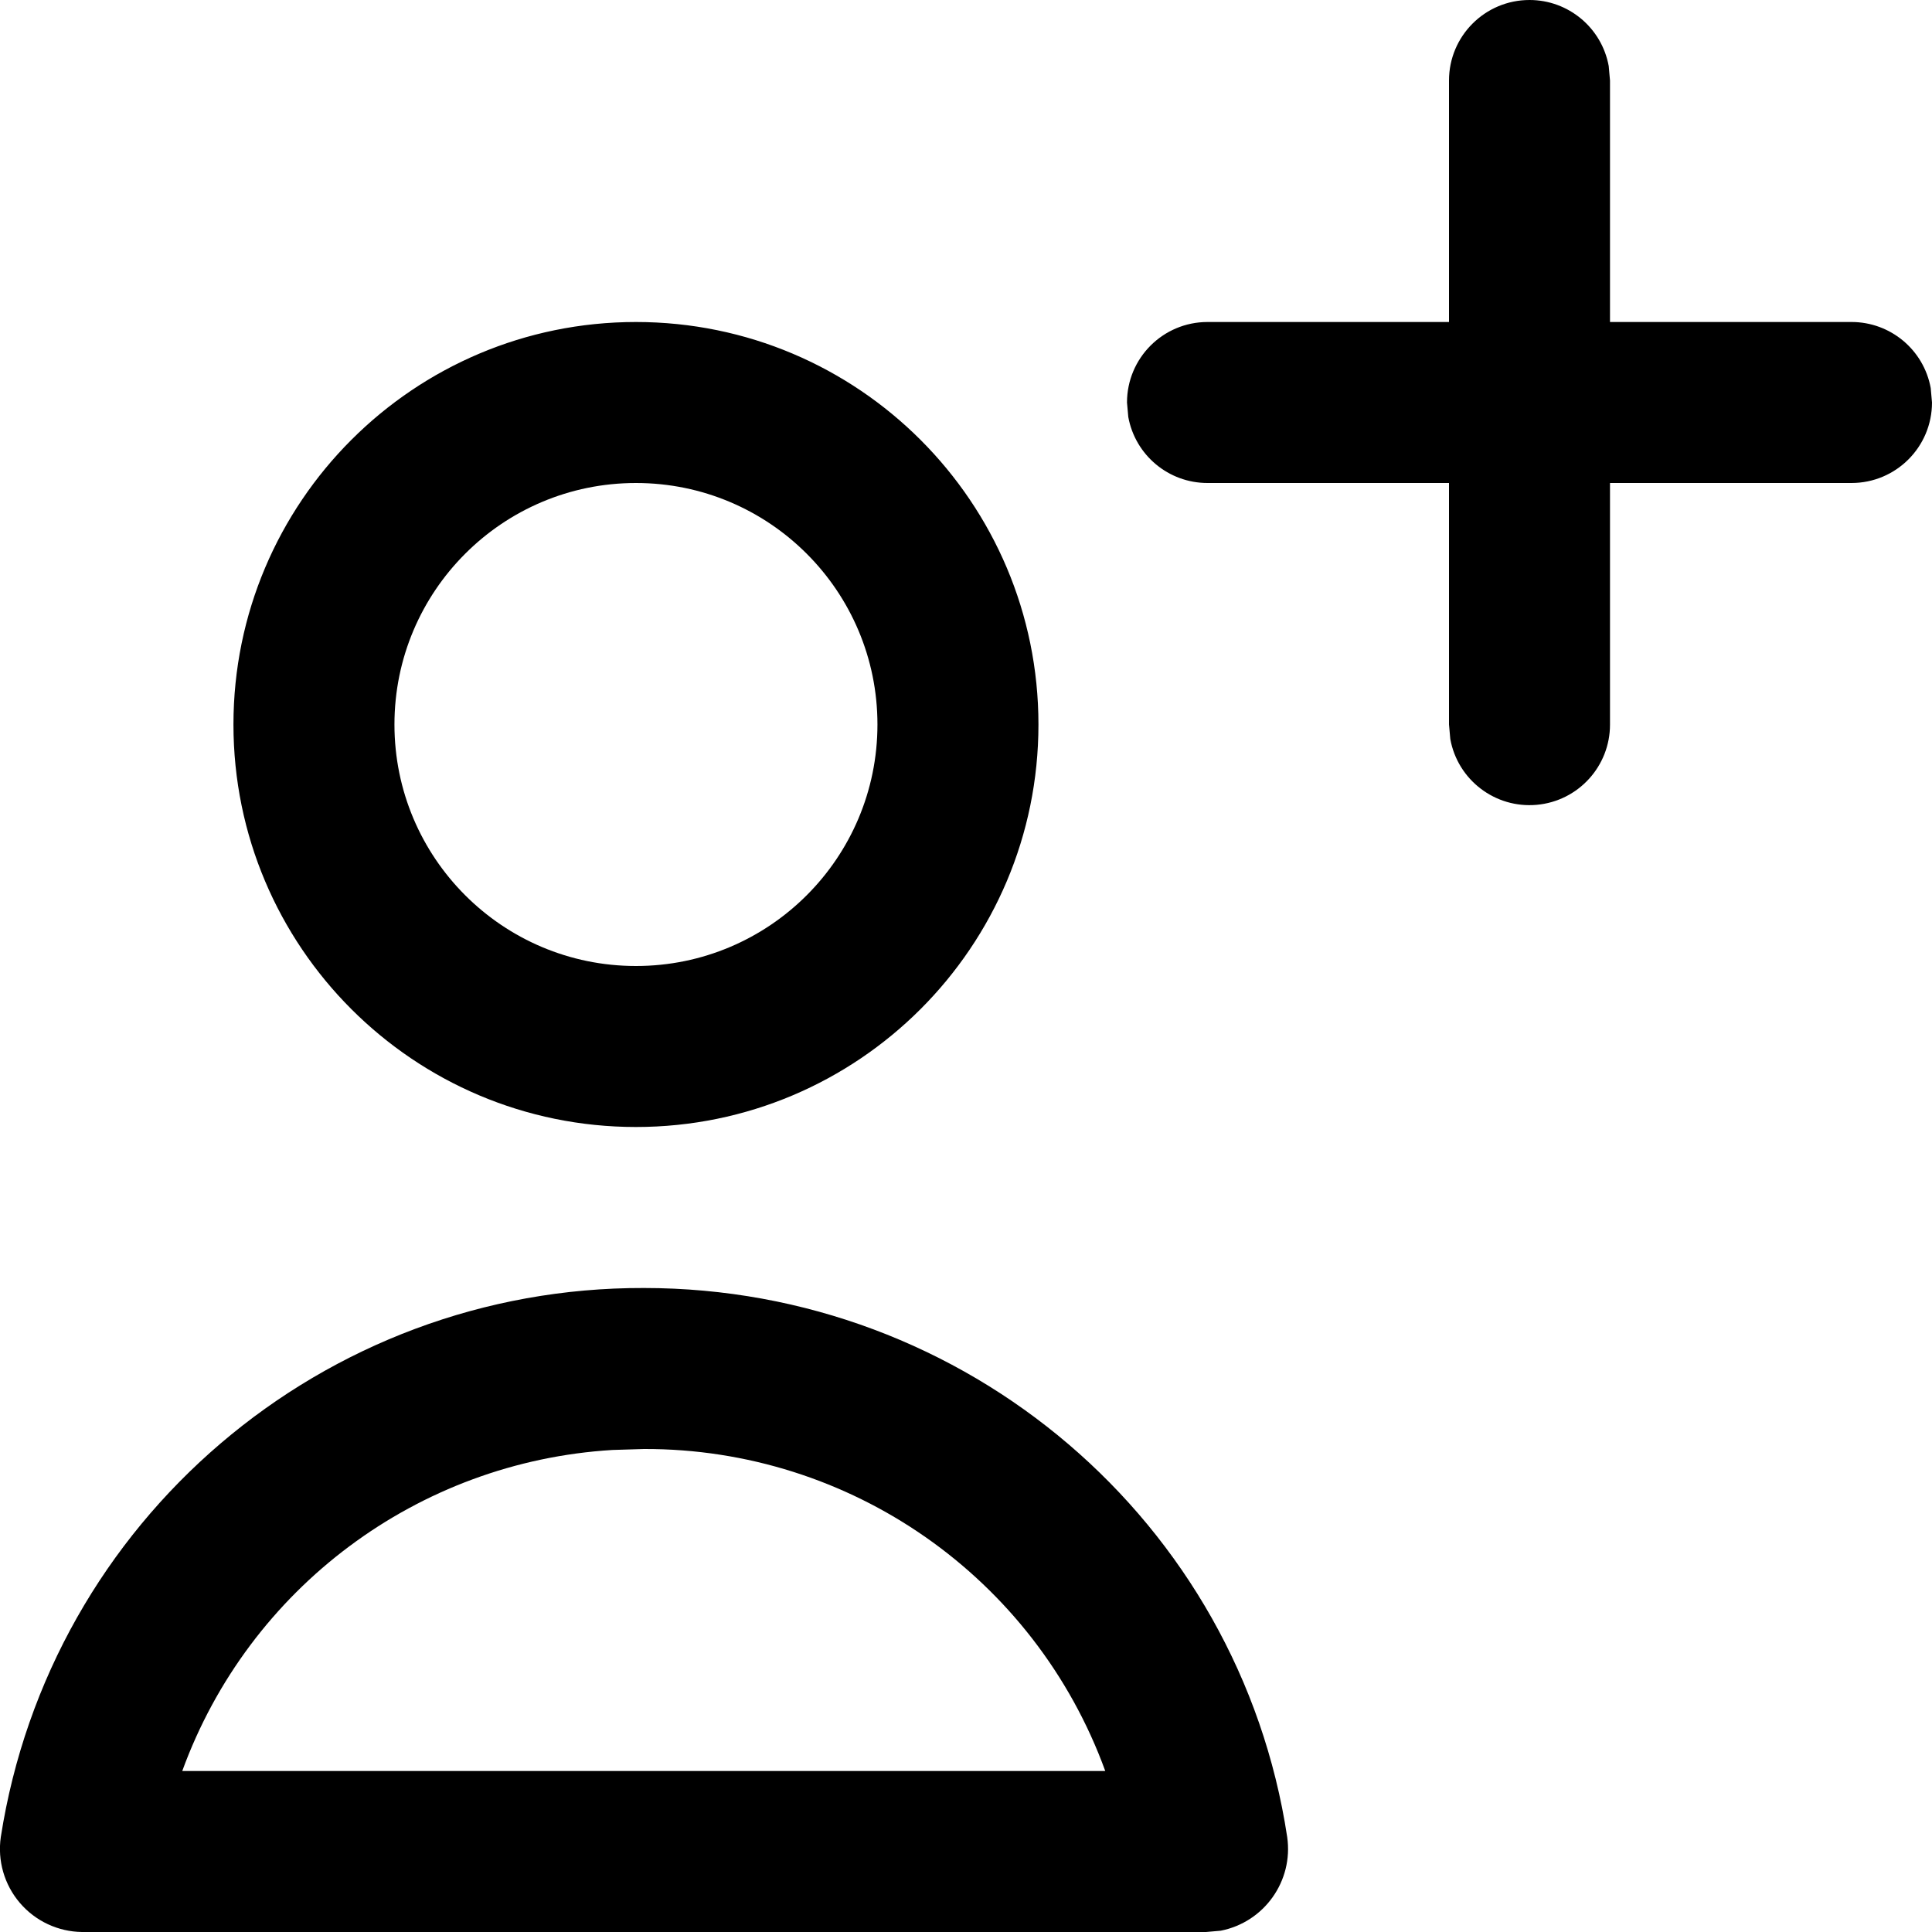
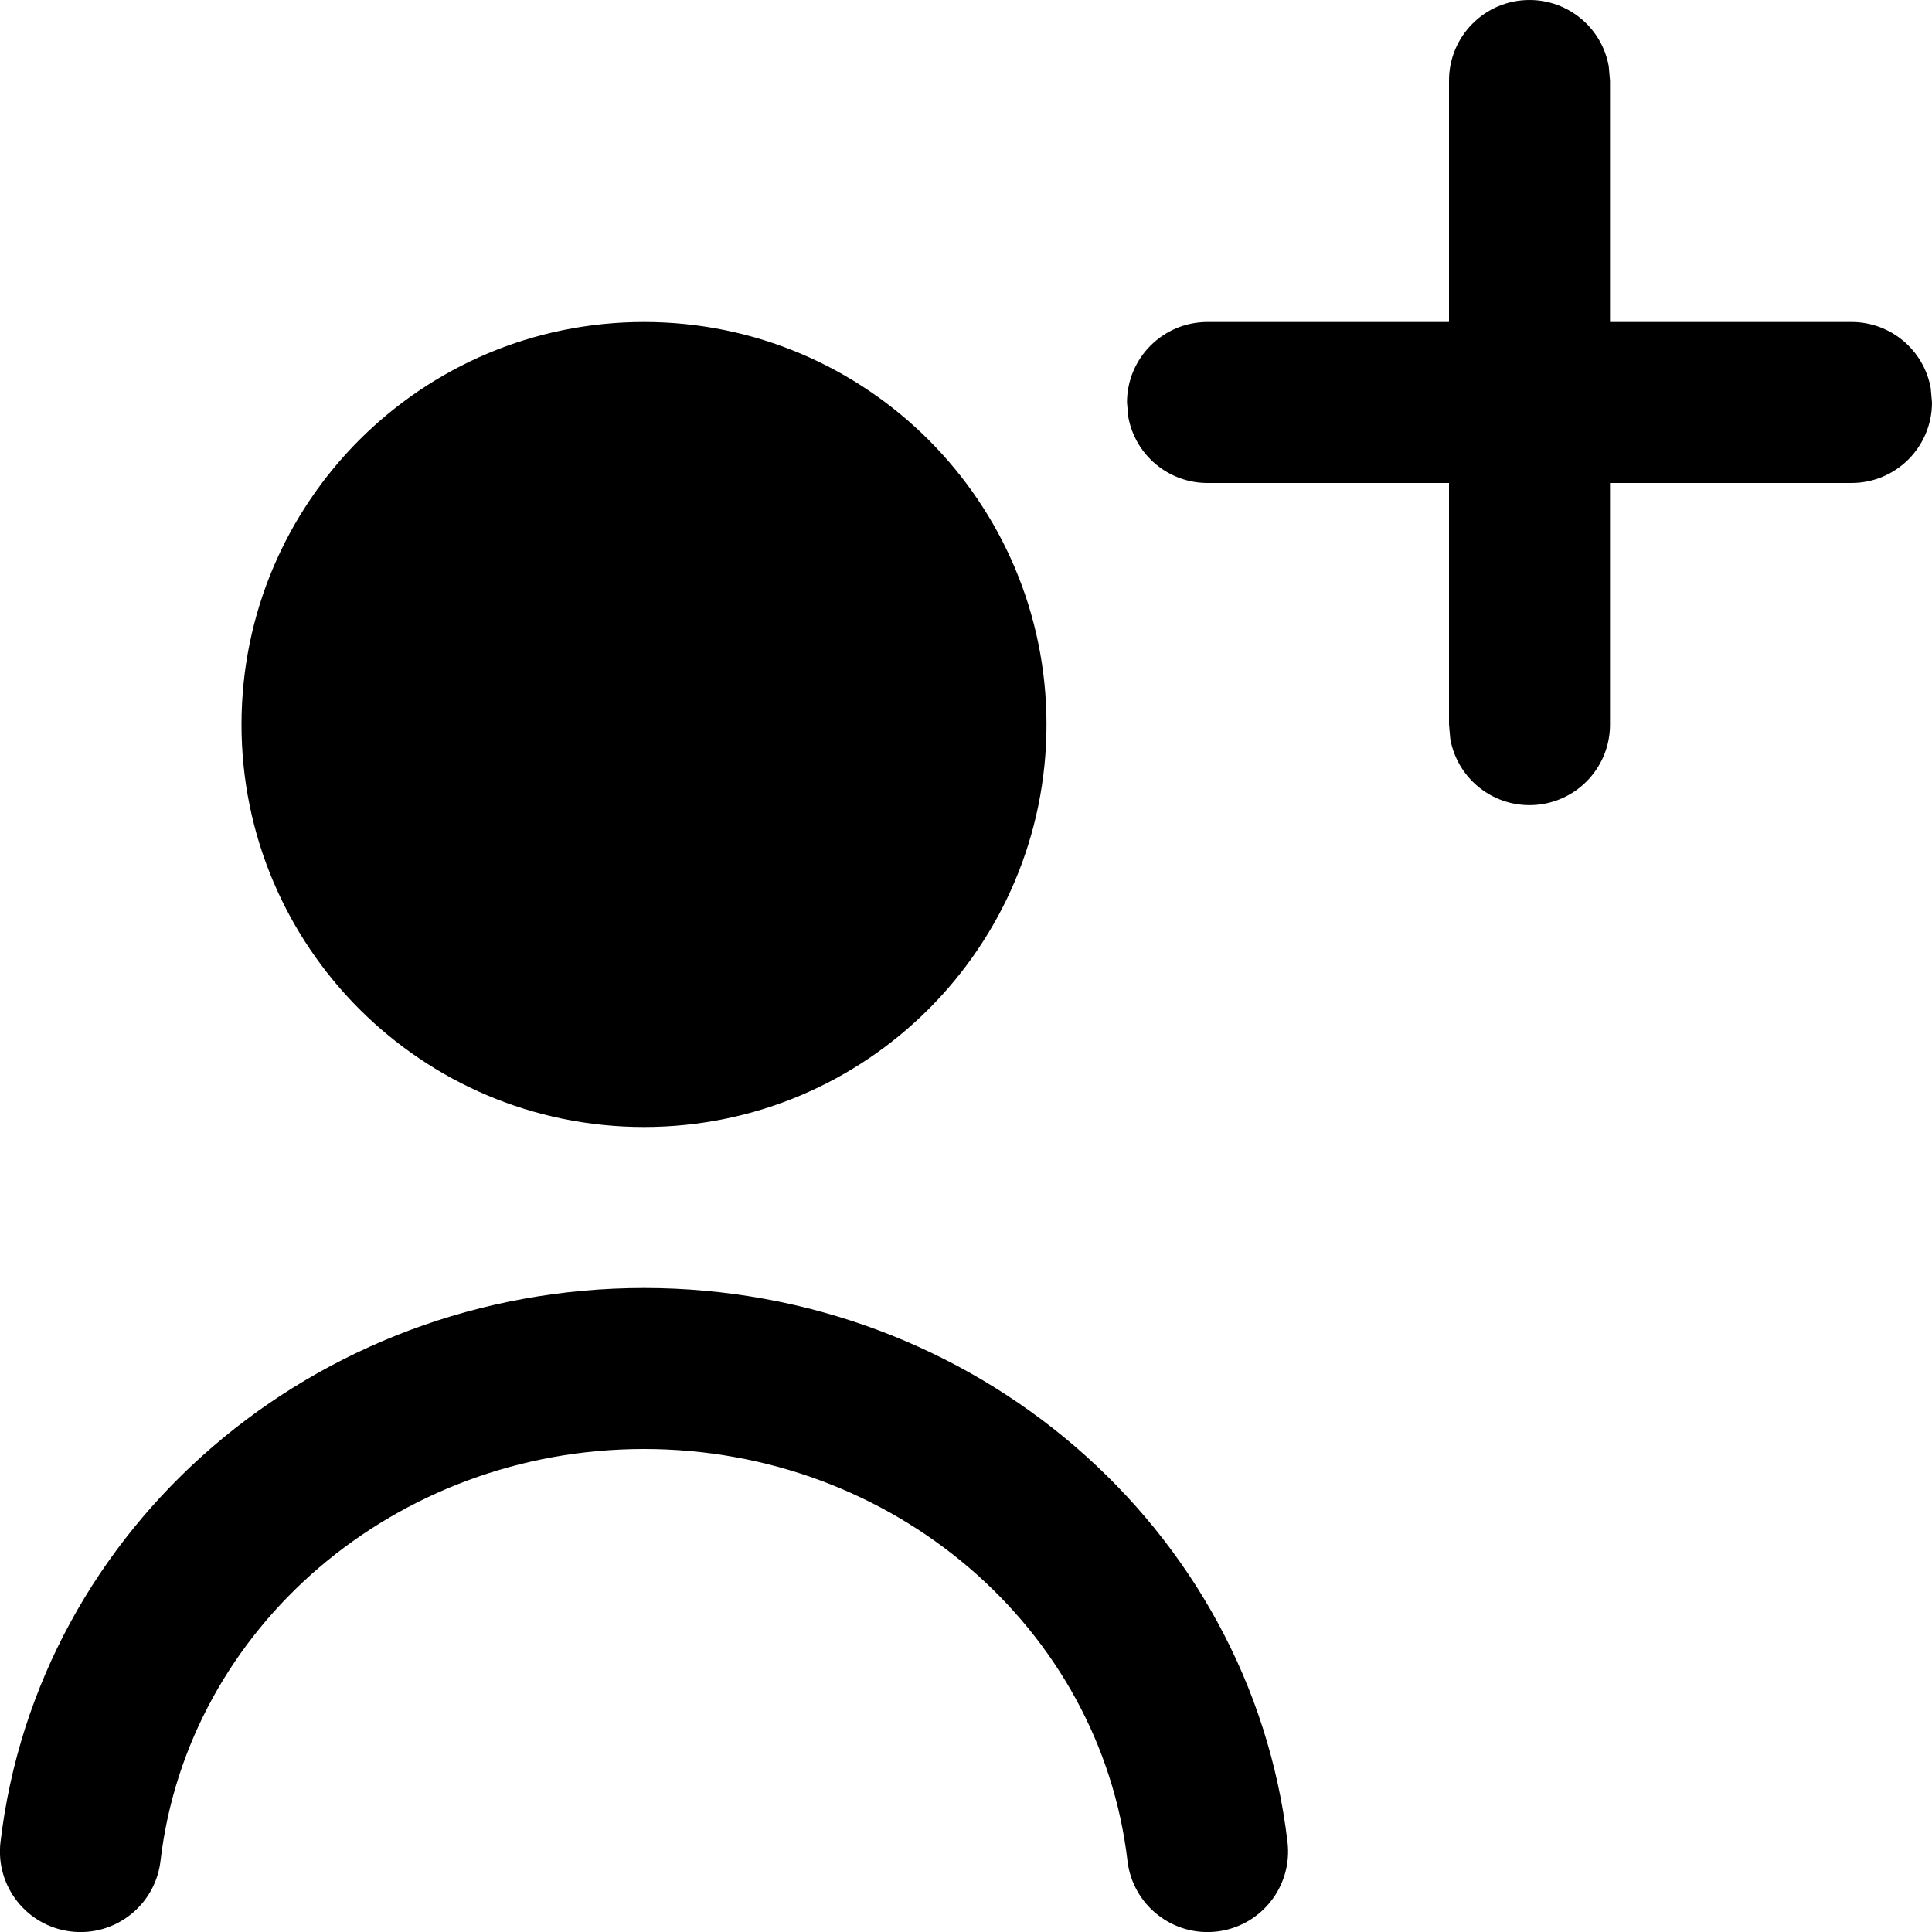
<svg xmlns="http://www.w3.org/2000/svg" width="12" height="12" focusable="false" viewBox="0 0 12 12">
-   <path fill="currentColor" d="M4 8c2 0 3.698 1.45 3.995 3.41a.518.518 0 01-.413.582L7.491 12H.509a.516.516 0 01-.504-.59A4.031 4.031 0 014 8zm0 1l-.196.006A3.04 3.04 0 001.132 11h5.733A3.04 3.04 0 004 9zm-.05-7a2.5 2.5 0 110 5 2.5 2.5 0 010-5zm0 1a1.5 1.5 0 100 3 1.5 1.5 0 000-3zM9.5 0a.5.5 0 01.492.41L10 .5V2h1.5a.5.5 0 01.492.41L12 2.5a.5.5 0 01-.5.5H10v1.5a.5.5 0 01-.992.09L9 4.5V3H7.5a.5.5 0 01-.492-.41L7 2.5a.5.5 0 01.5-.5H9V.5a.5.5 0 01.5-.5z" />
+   <path fill="currentColor" d="M7.997 11.442a.5.5 0 01-.994.116C6.833 10.108 5.544 9 4 9S1.167 10.108.997 11.558a.5.5 0 01-.994-.116C.234 9.48 1.956 8 4 8c2.044 0 3.766 1.48 3.997 3.442zM4 7a2.5 2.5 0 110-5 2.5 2.5 0 010 5zm0-4a1.5 1.5 0 110 3 1.5 1.5 0 010-3zm5.5-3a.5.5 0 01.492.41L10 .5V2h1.5a.5.5 0 01.492.41L12 2.5a.5.5 0 01-.5.5H10v1.5a.5.5 0 01-.992.09L9 4.5V3H7.5a.5.5 0 01-.492-.41L7 2.5a.5.5 0 01.5-.5H9V.5a.5.5 0 01.5-.5z" />
</svg>
